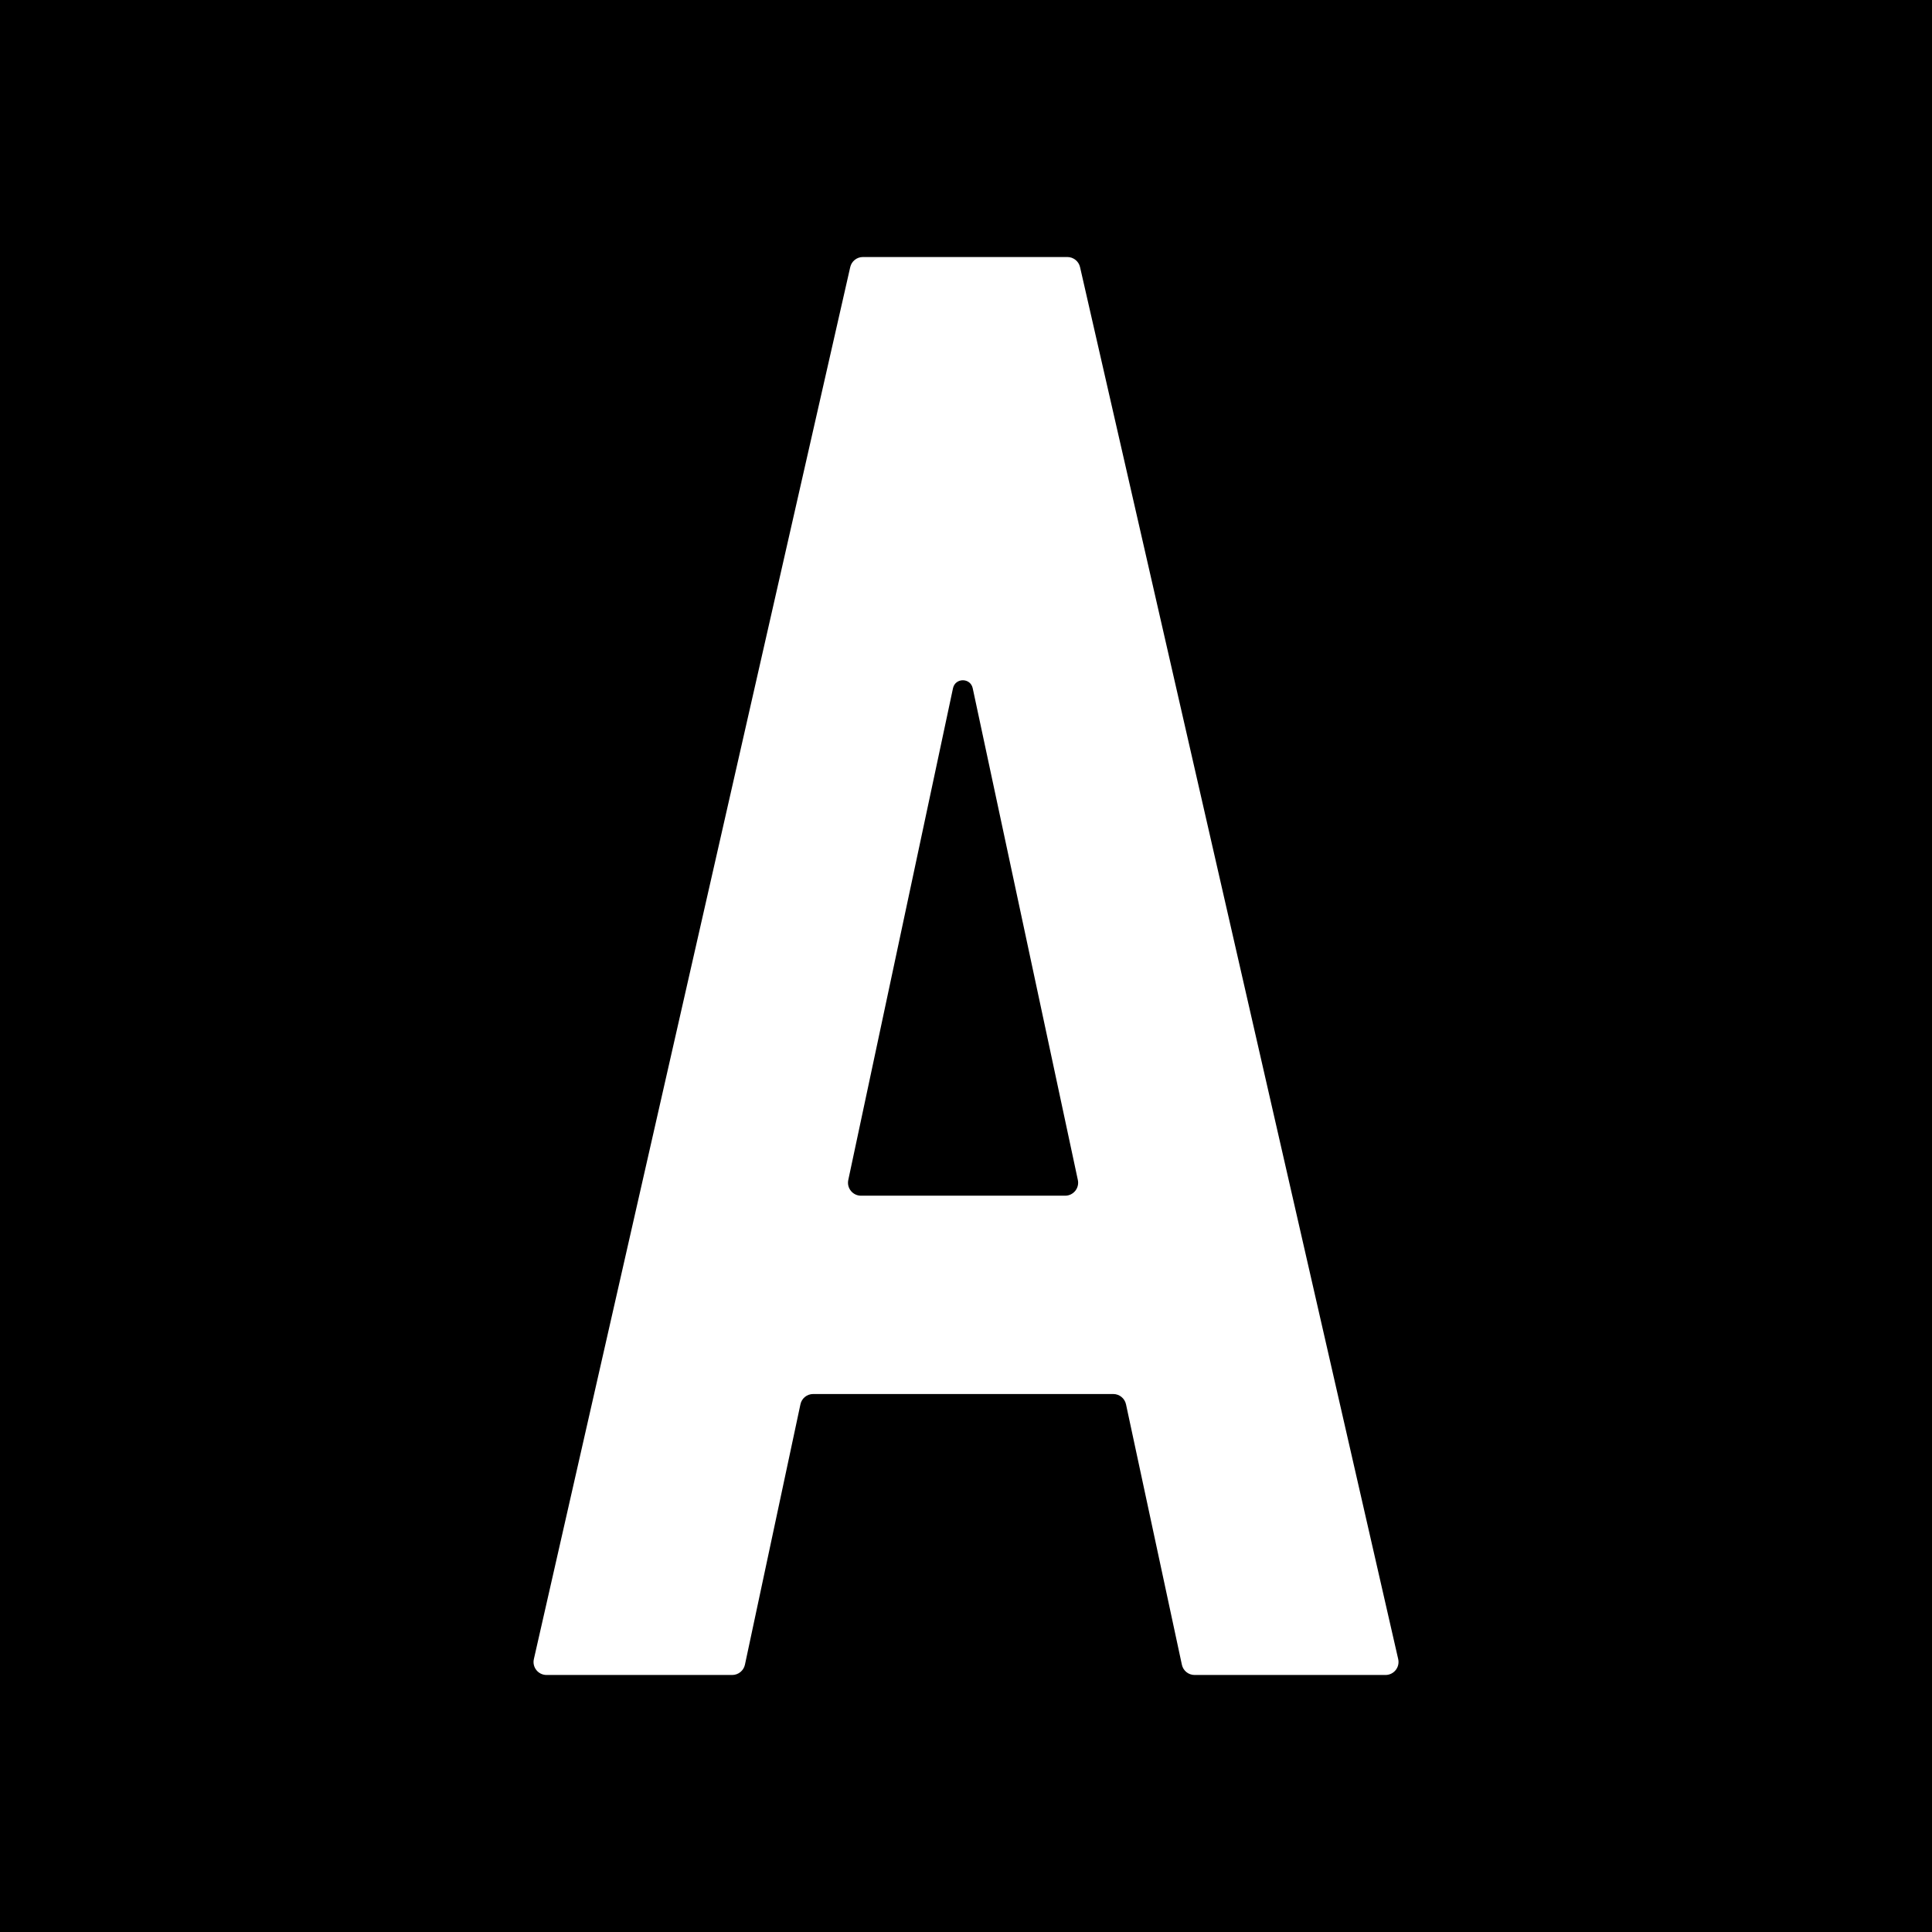
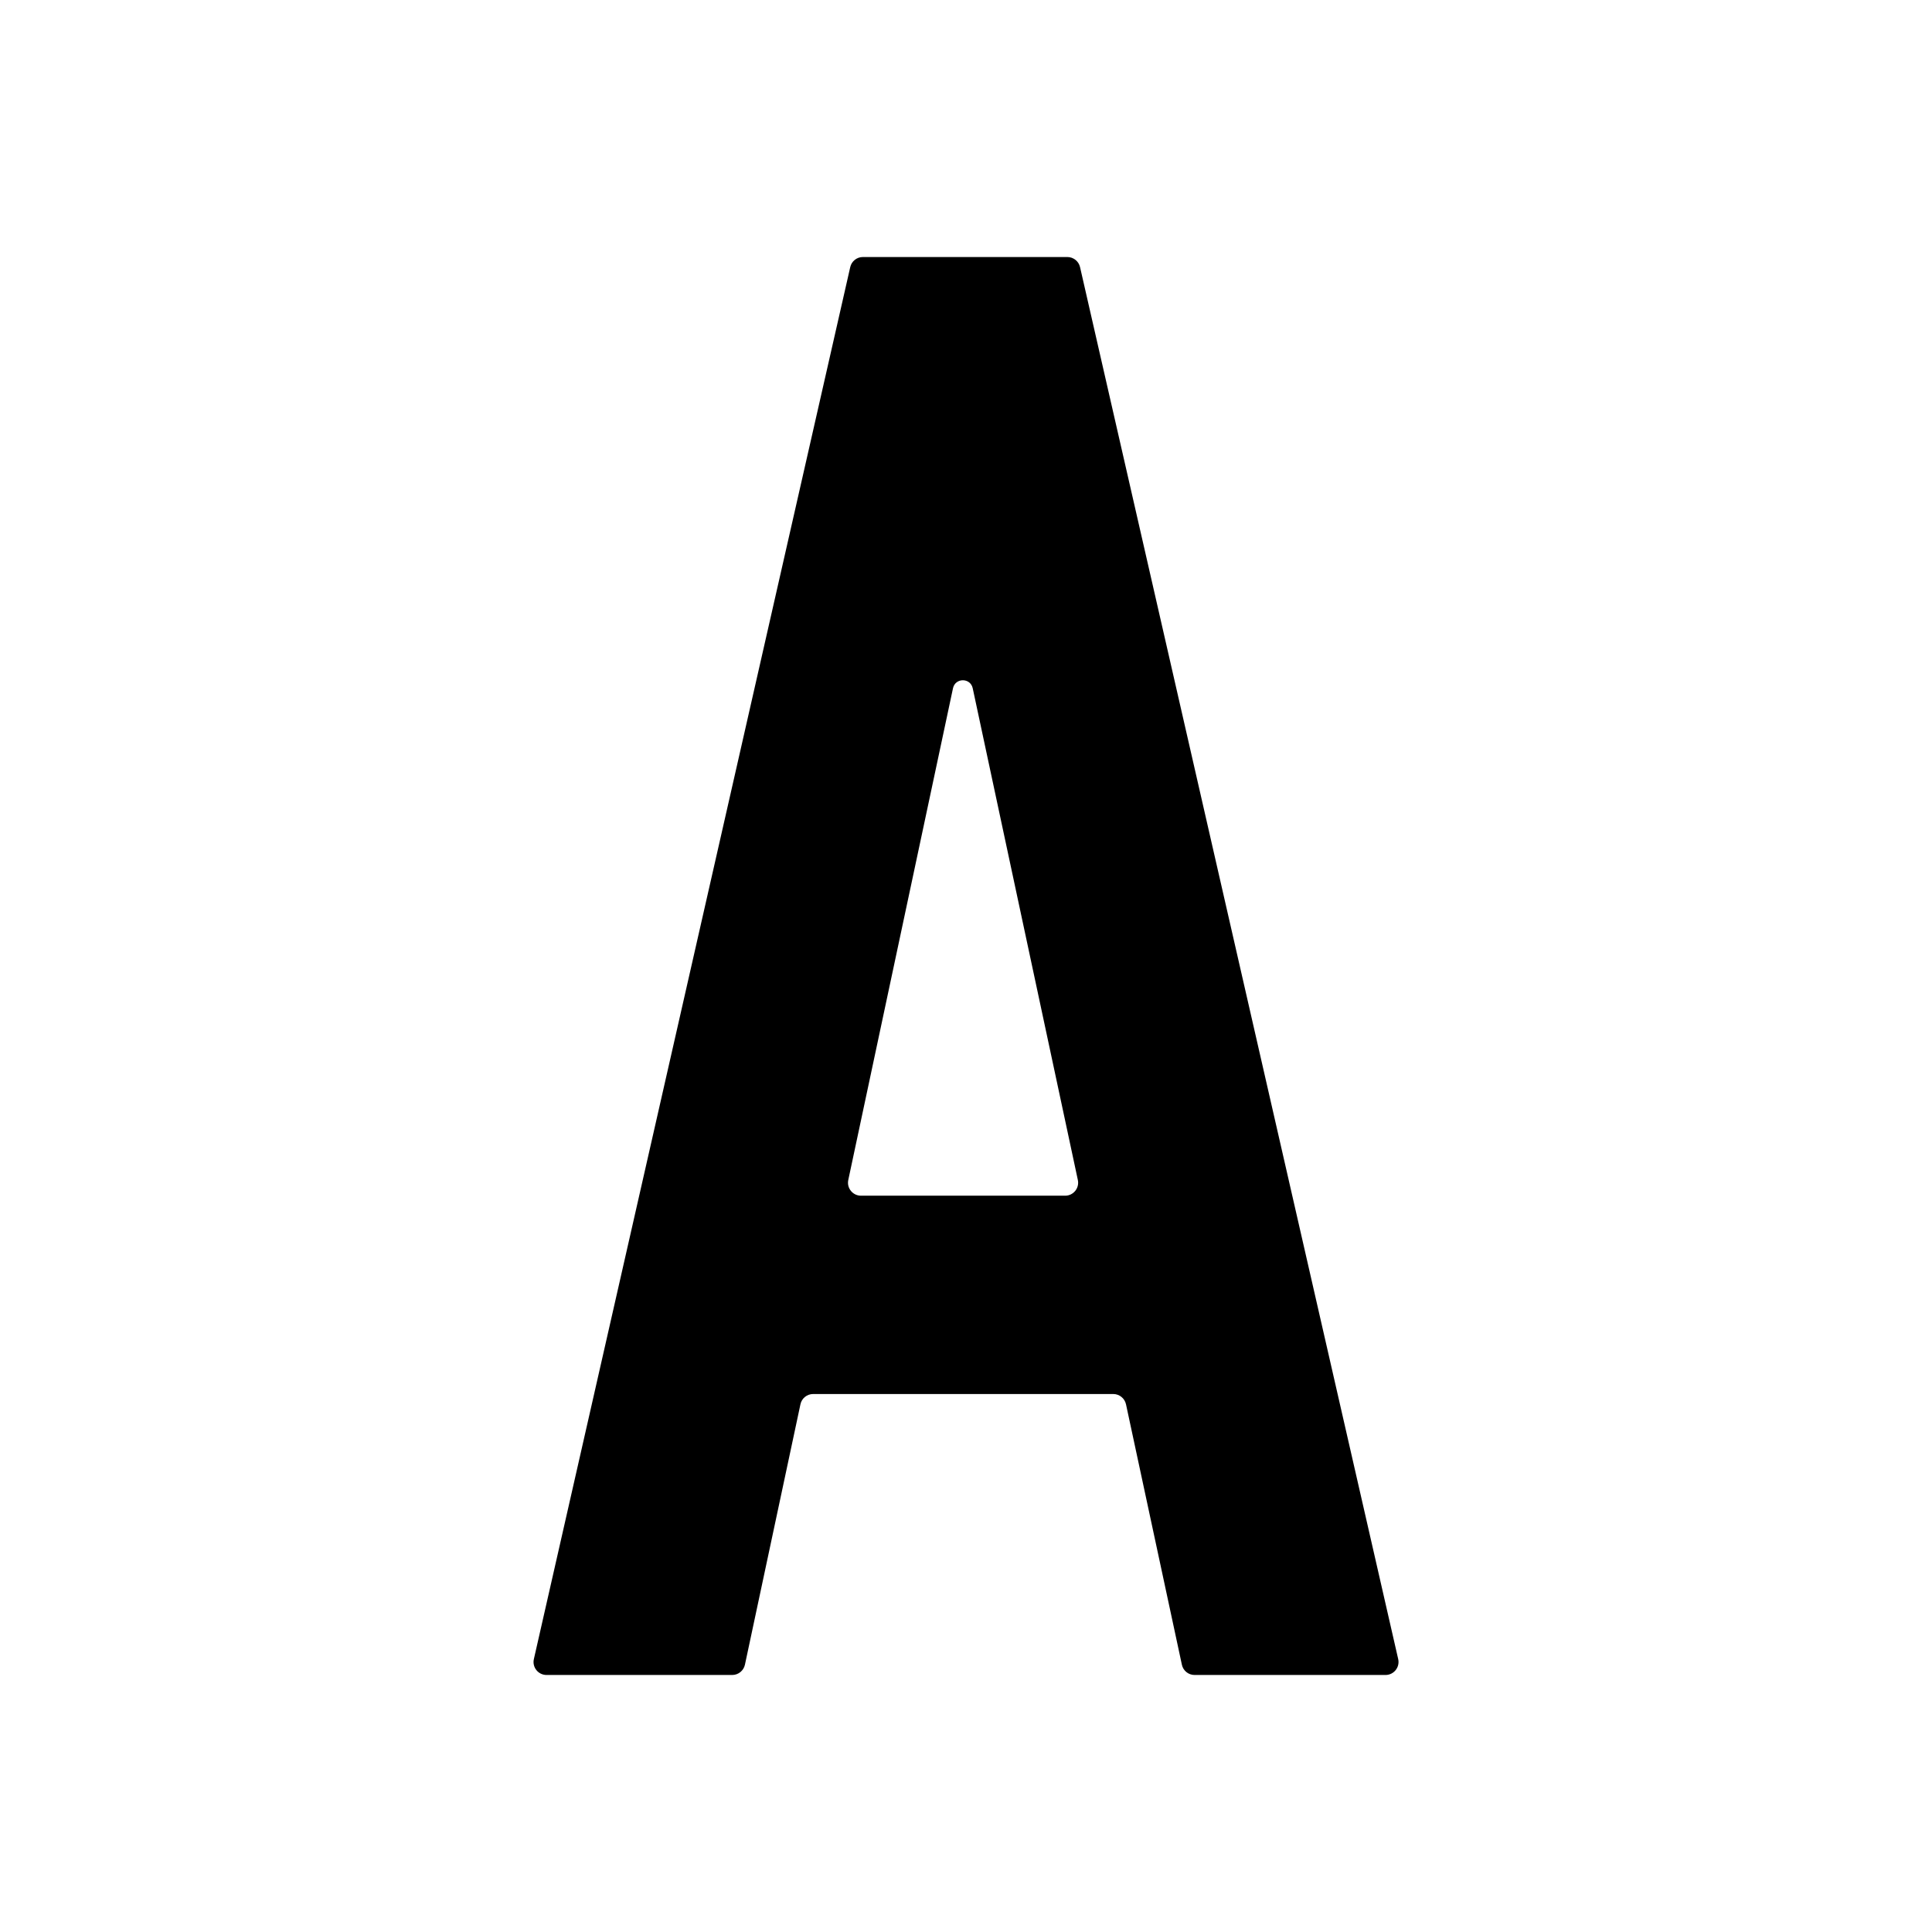
<svg xmlns="http://www.w3.org/2000/svg" width="100%" height="100%" viewBox="0 0 48 48" version="1.1" xml:space="preserve" style="fill-rule:evenodd;clip-rule:evenodd;stroke-linejoin:round;stroke-miterlimit:2;">
-   <rect x="0" y="0" width="48" height="48" />
+   <rect x="0" y="0" width="48" height="48" style="fill:white;" />
  <g transform="matrix(1.05192,0,0,1.05192,103.447,41.5703)">
-     <path d="M-69.071,-16.753L-72.832,-33.209C-72.864,-33.349 -72.989,-33.448 -73.132,-33.448L-77.961,-33.448C-78.104,-33.448 -78.229,-33.349 -78.26,-33.209L-85.732,-0.333C-85.776,-0.141 -85.63,0.042 -85.432,0.042L-81.048,0.042C-80.903,0.042 -80.778,-0.059 -80.747,-0.201L-79.436,-6.351C-79.406,-6.493 -79.281,-6.594 -79.135,-6.594L-72.048,-6.594C-71.903,-6.594 -71.778,-6.493 -71.747,-6.352L-70.427,-0.201C-70.397,-0.059 -70.272,0.042 -70.127,0.042L-65.618,0.042C-65.42,0.042 -65.274,-0.141 -65.318,-0.334L-65.988,-3.266M-73.184,-11.278L-78.006,-11.278C-78.201,-11.278 -78.347,-11.458 -78.306,-11.649L-75.833,-23.263C-75.779,-23.514 -75.421,-23.515 -75.367,-23.263L-72.884,-11.649C-72.843,-11.458 -72.989,-11.278 -73.184,-11.278" style="fill:white;fill-rule:nonzero;" />
+     <path d="M-69.071,-16.753L-72.832,-33.209C-72.864,-33.349 -72.989,-33.448 -73.132,-33.448L-77.961,-33.448C-78.104,-33.448 -78.229,-33.349 -78.26,-33.209L-85.732,-0.333C-85.776,-0.141 -85.63,0.042 -85.432,0.042L-81.048,0.042C-80.903,0.042 -80.778,-0.059 -80.747,-0.201L-79.436,-6.351C-79.406,-6.493 -79.281,-6.594 -79.135,-6.594L-72.048,-6.594C-71.903,-6.594 -71.778,-6.493 -71.747,-6.352L-70.427,-0.201C-70.397,-0.059 -70.272,0.042 -70.127,0.042L-65.618,0.042C-65.42,0.042 -65.274,-0.141 -65.318,-0.334L-65.988,-3.266M-73.184,-11.278L-78.006,-11.278C-78.201,-11.278 -78.347,-11.458 -78.306,-11.649L-75.833,-23.263C-75.779,-23.514 -75.421,-23.515 -75.367,-23.263L-72.884,-11.649C-72.843,-11.458 -72.989,-11.278 -73.184,-11.278" style="fill-rule:nonzero;" />
  </g>
</svg>
